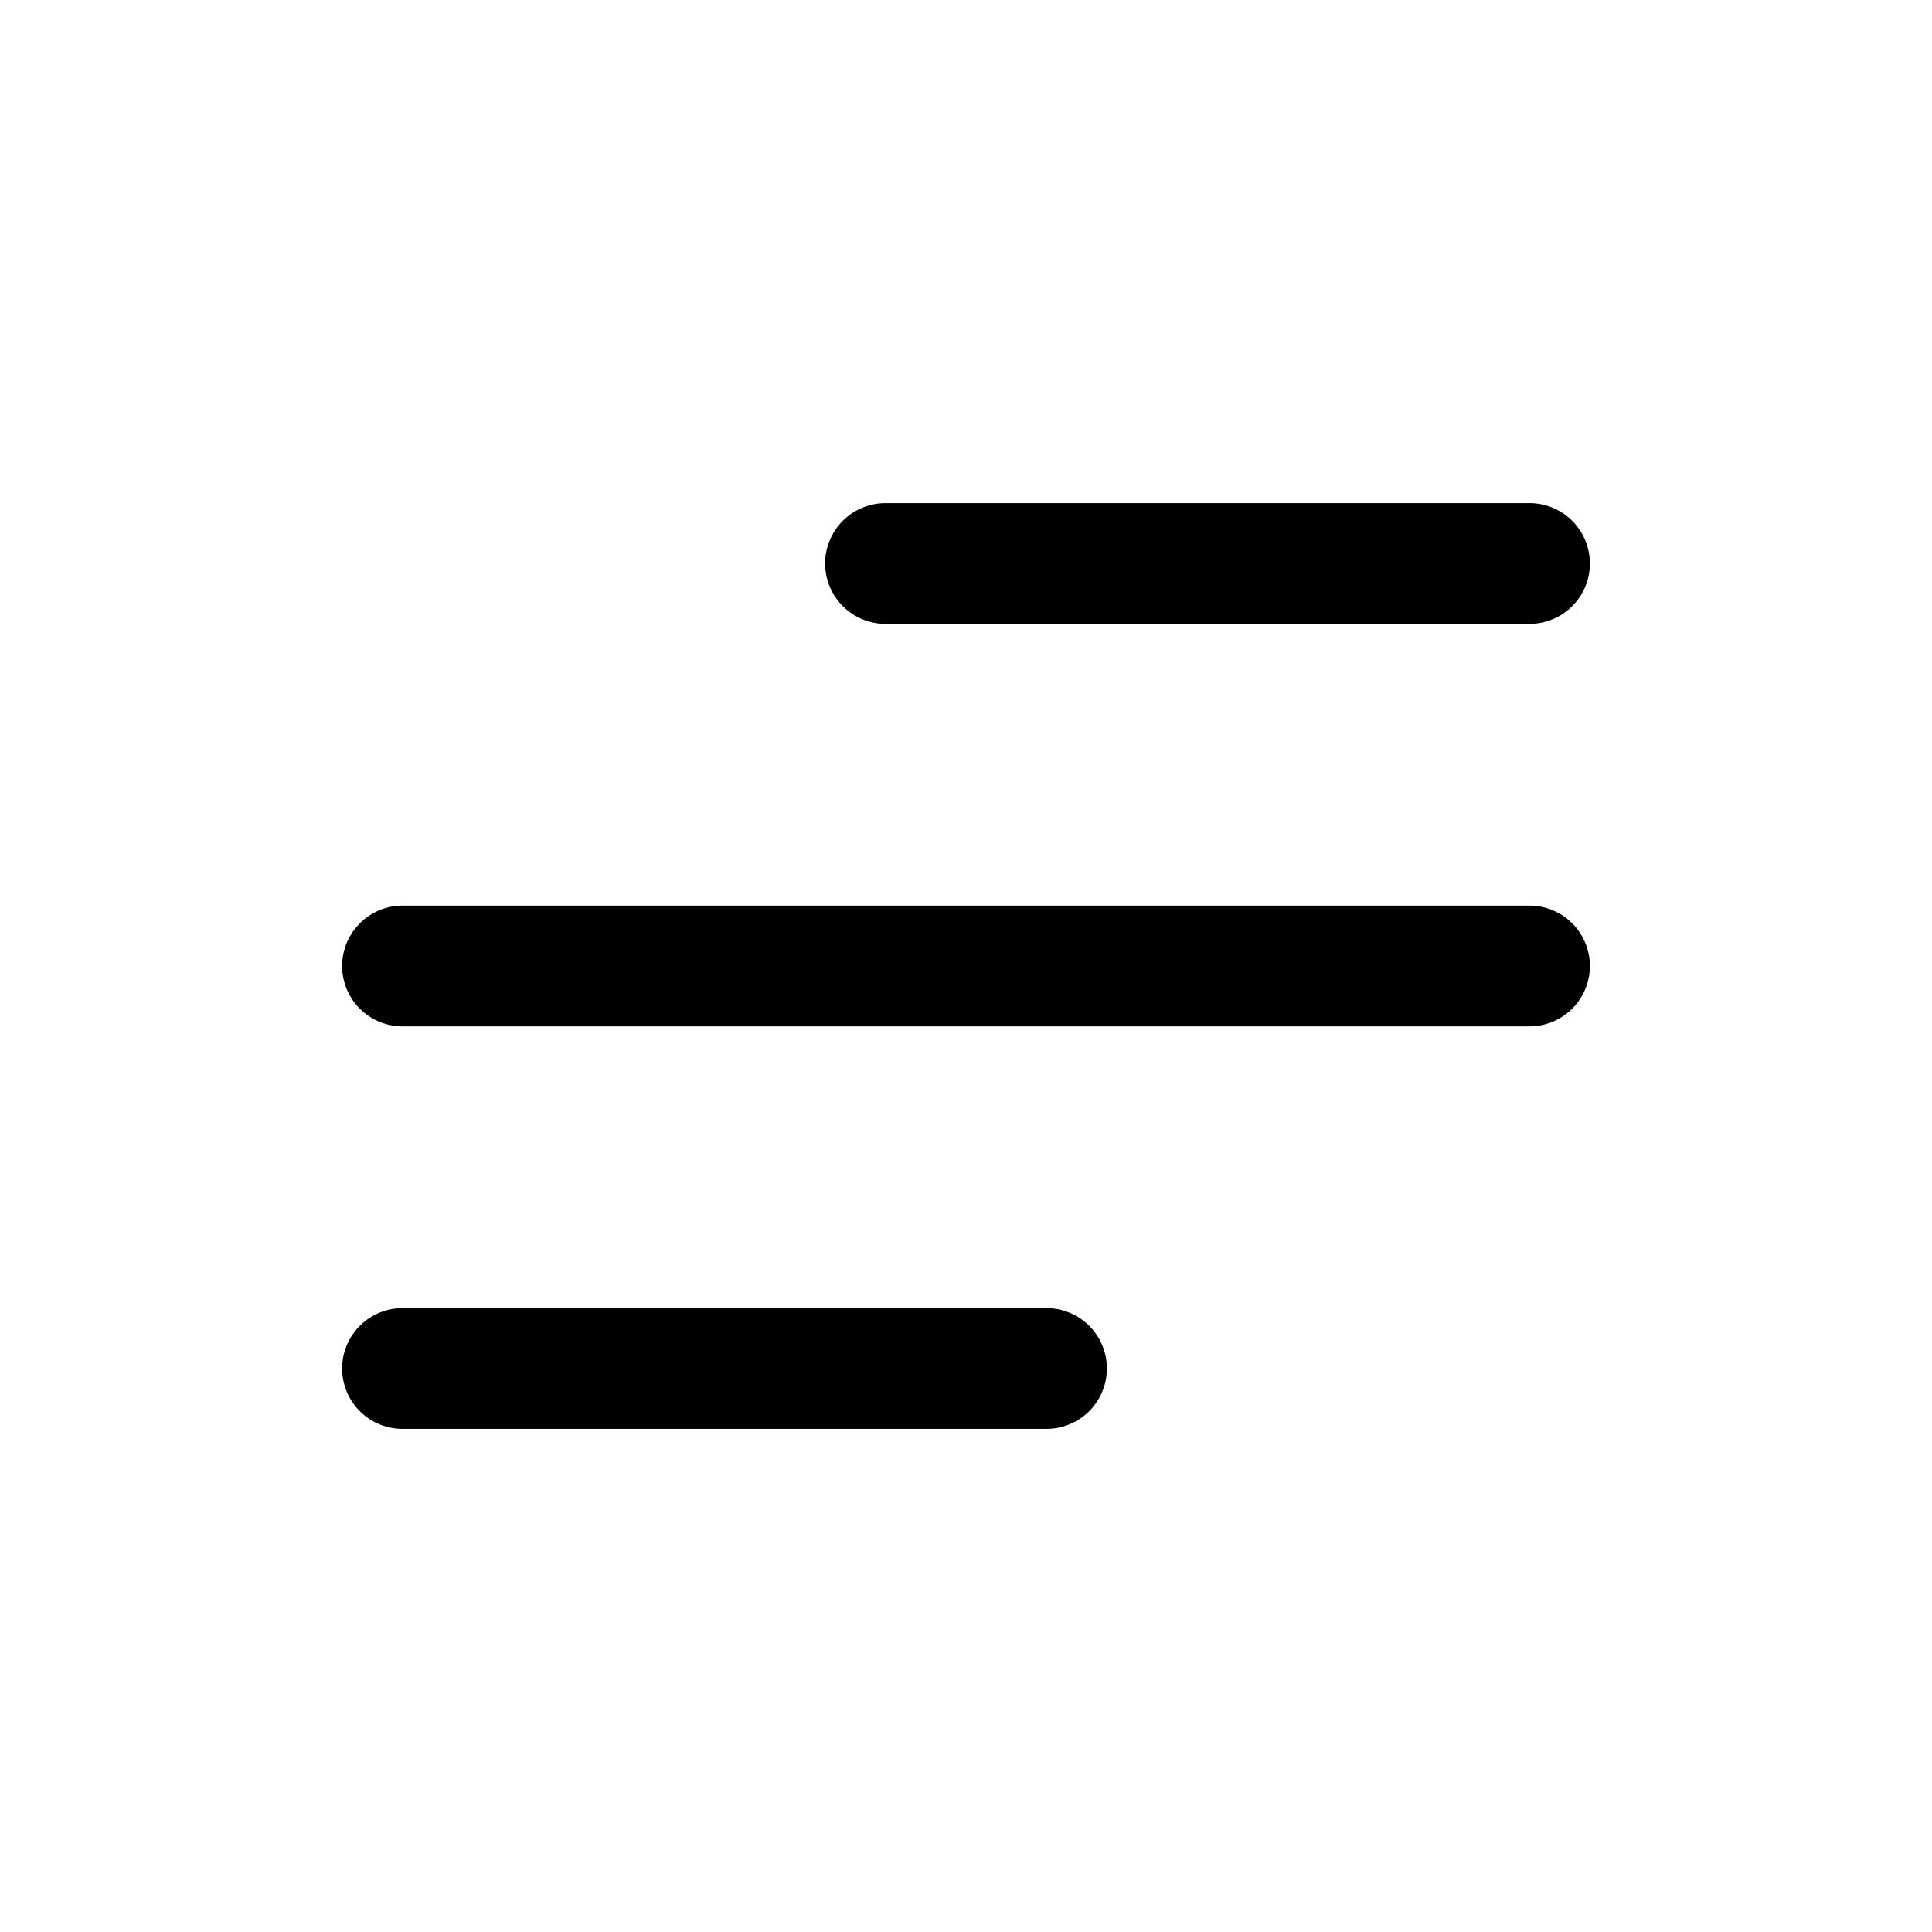
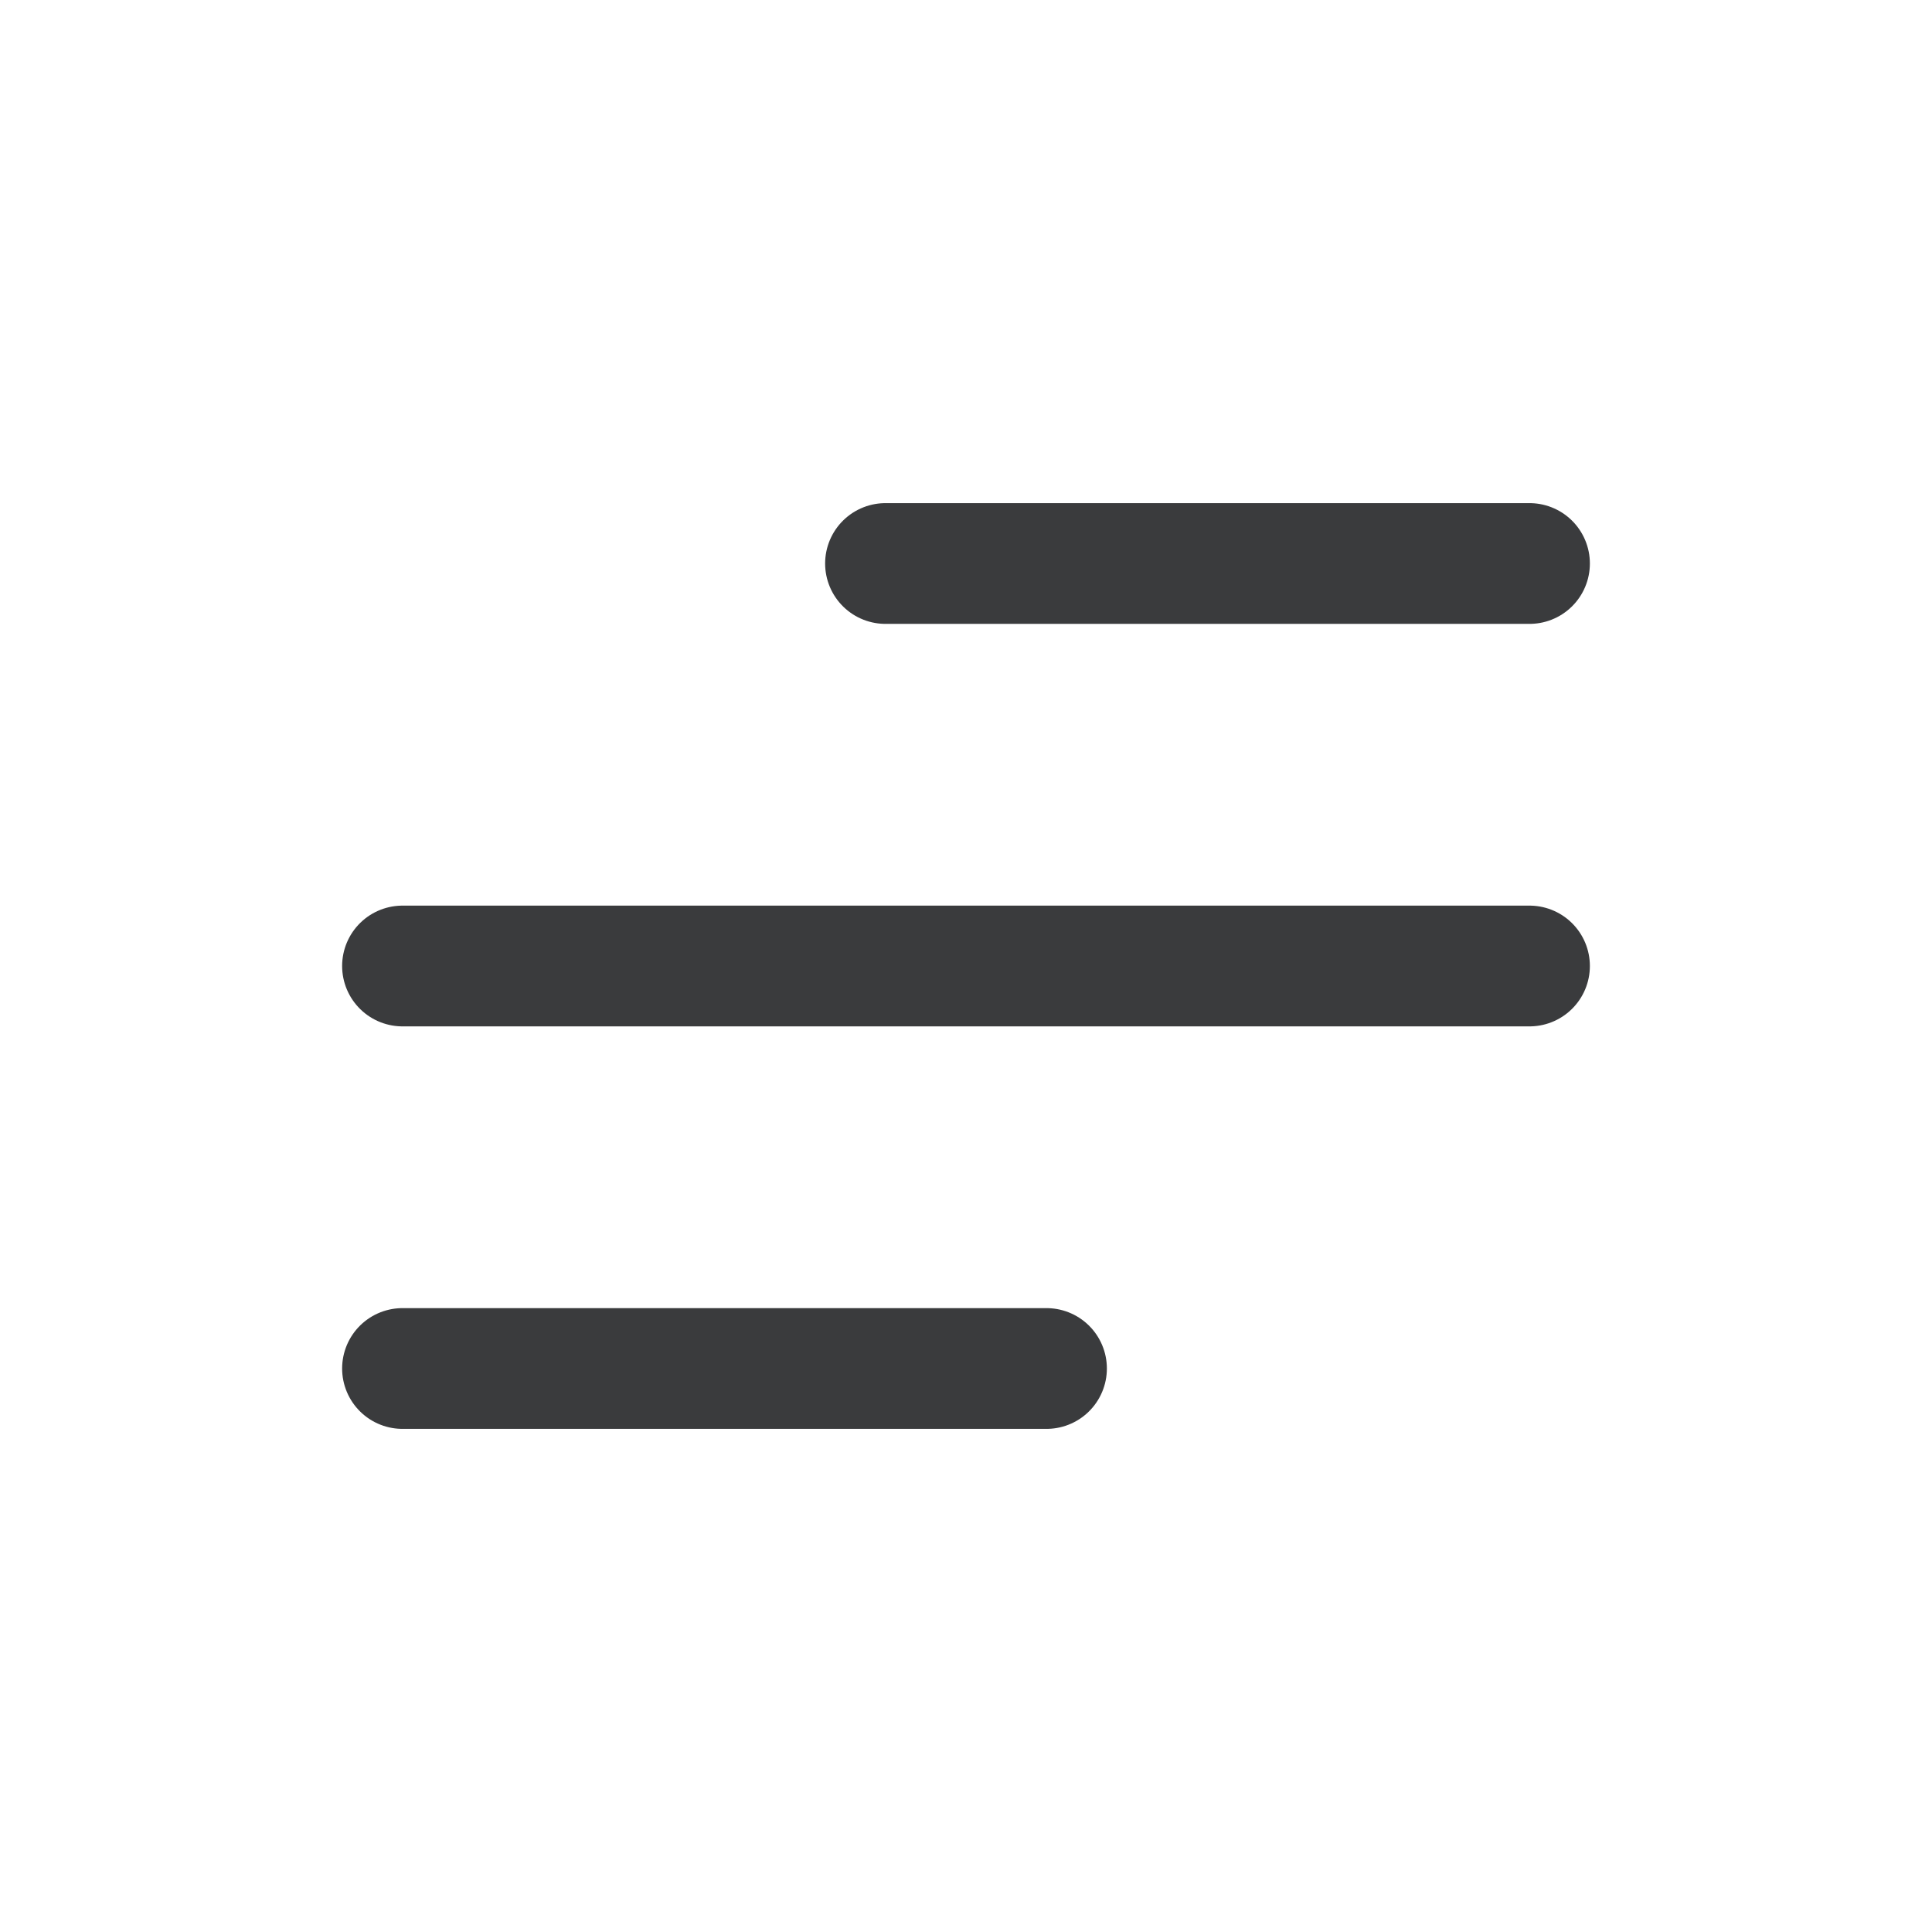
<svg xmlns="http://www.w3.org/2000/svg" width="800px" height="800px" viewBox="0 0 24 24" fill="none">
  <g id="Menu / Menu_Alt_05">
-     <path id="Vector" d="M5 17H13M5 12H19M11 7H19" stroke="#000000" stroke-width="1.5" stroke-linecap="round" stroke-linejoin="round" />
+     <path id="Vector" d="M5 17H13M5 12H19M11 7H19" stroke="#3a3b3d" stroke-width="1.5" stroke-linecap="round" stroke-linejoin="round" />
  </g>
</svg>
